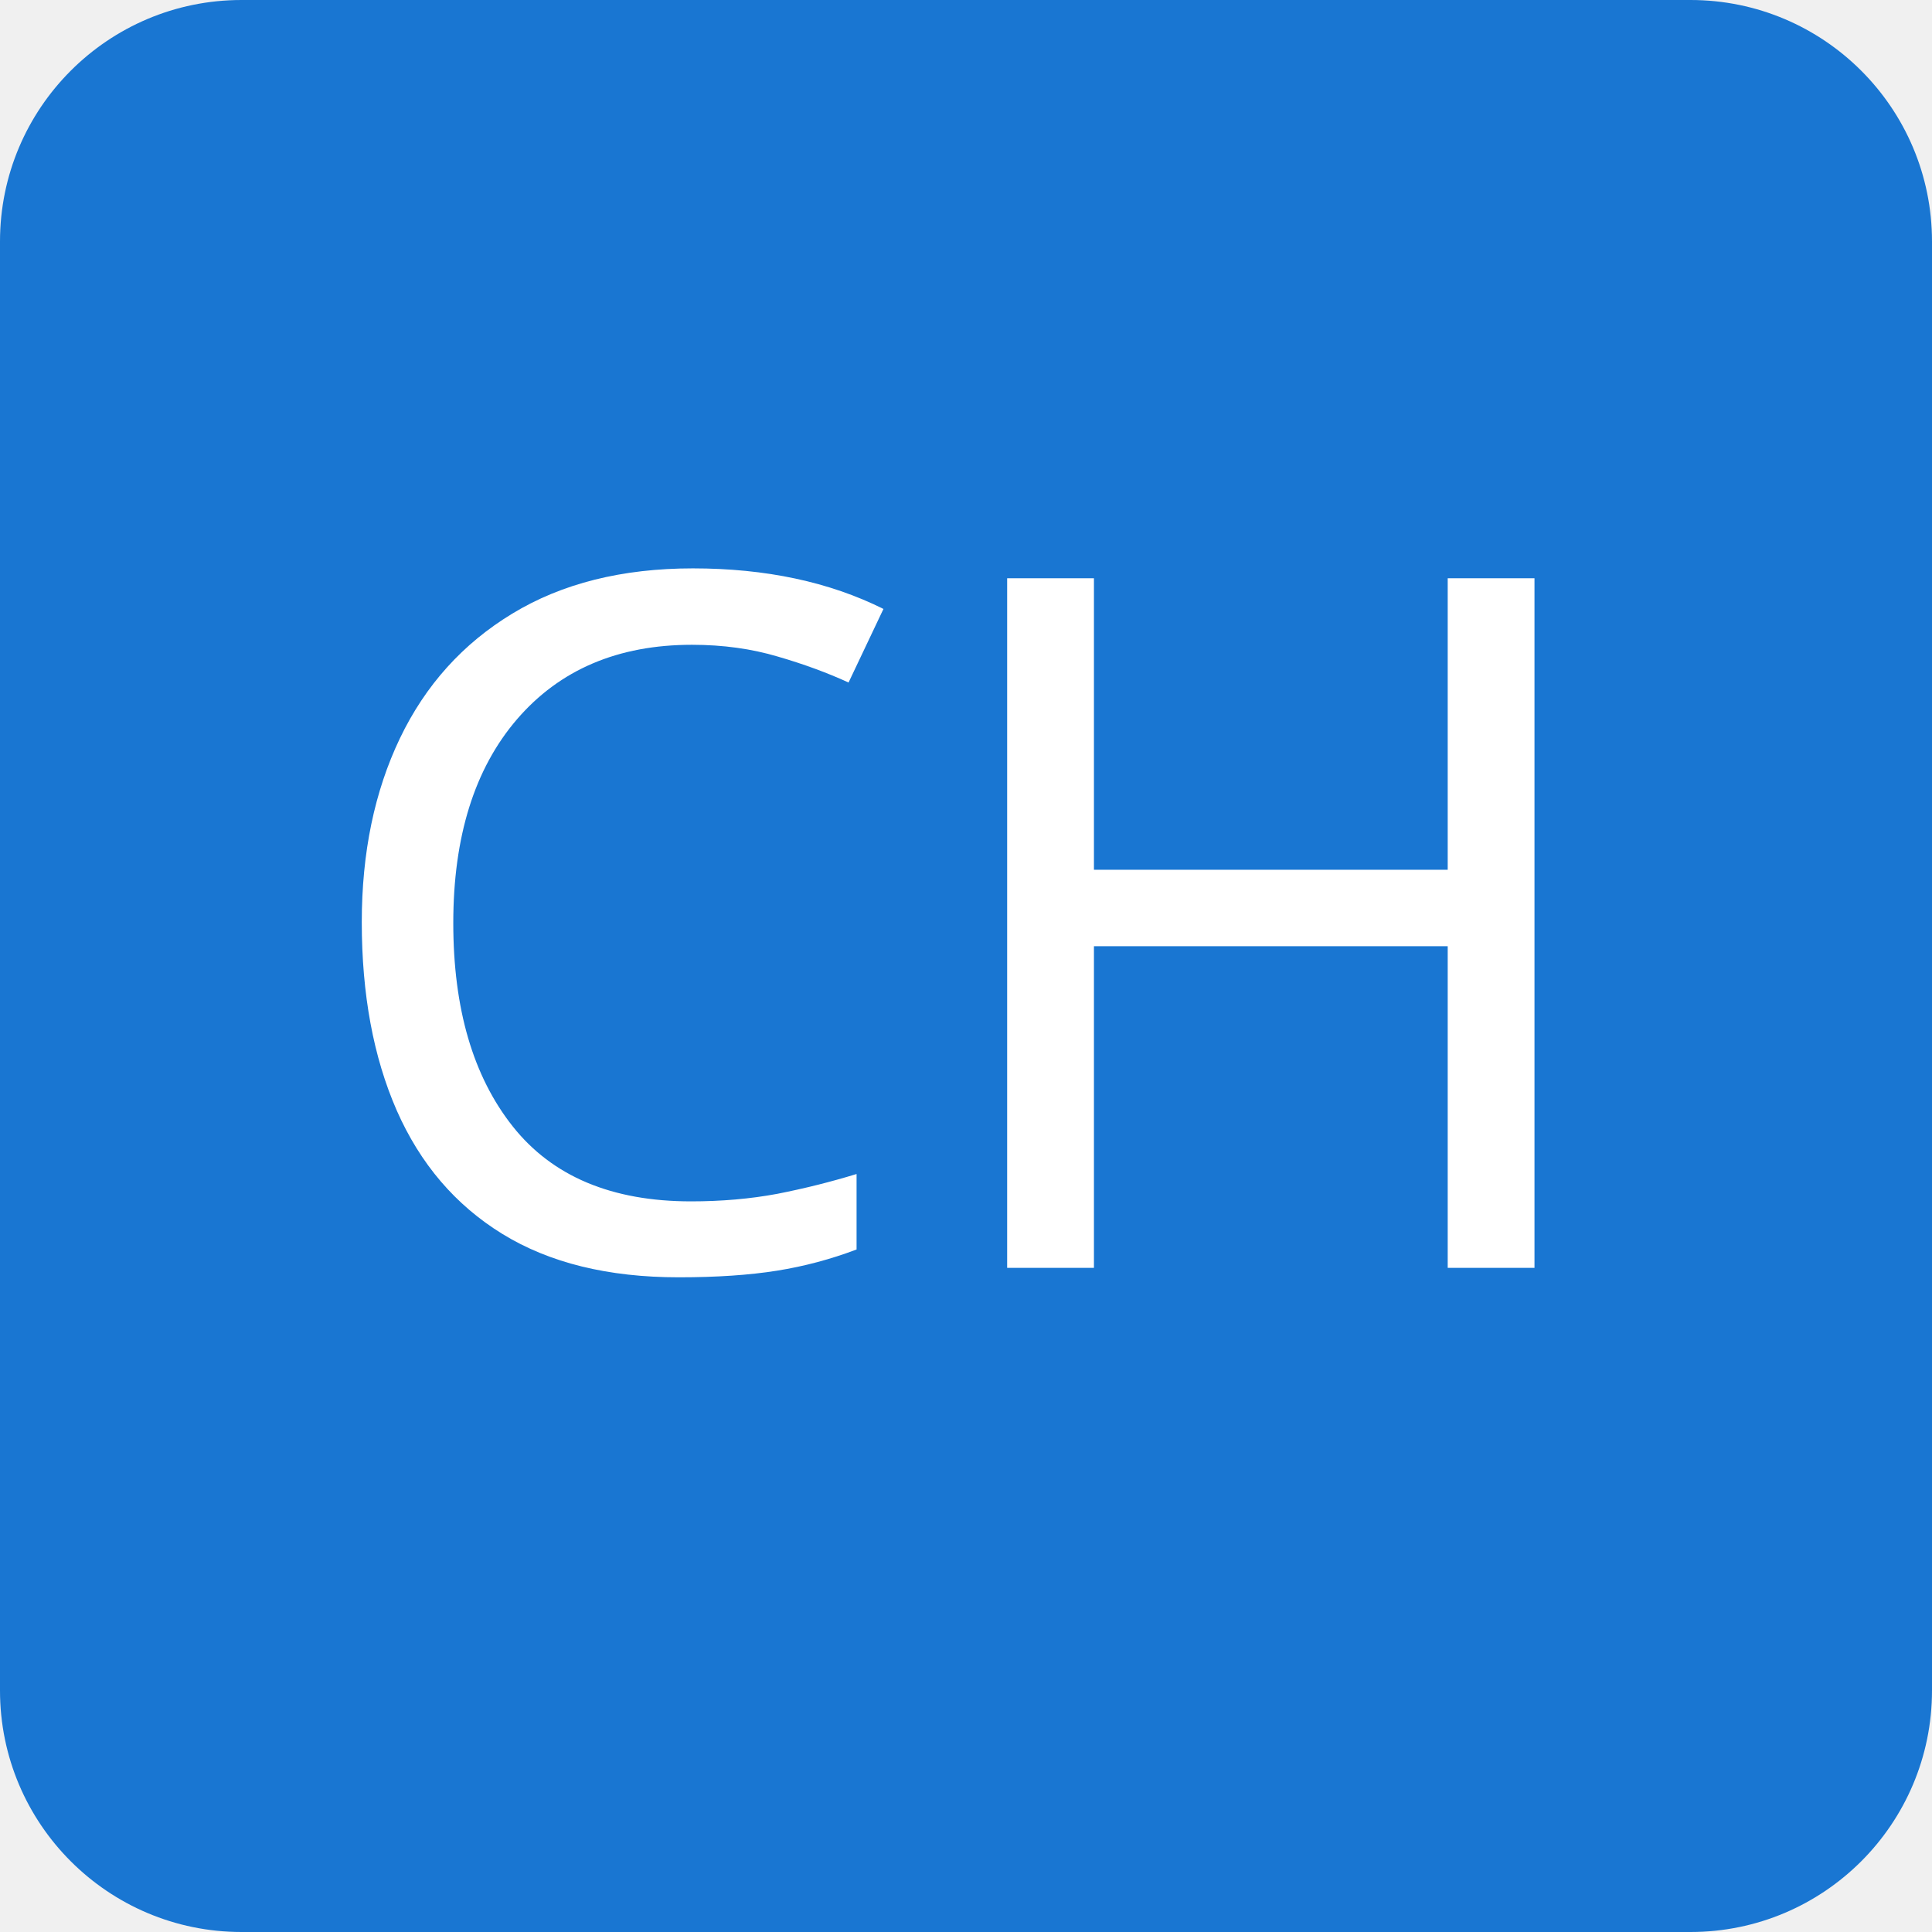
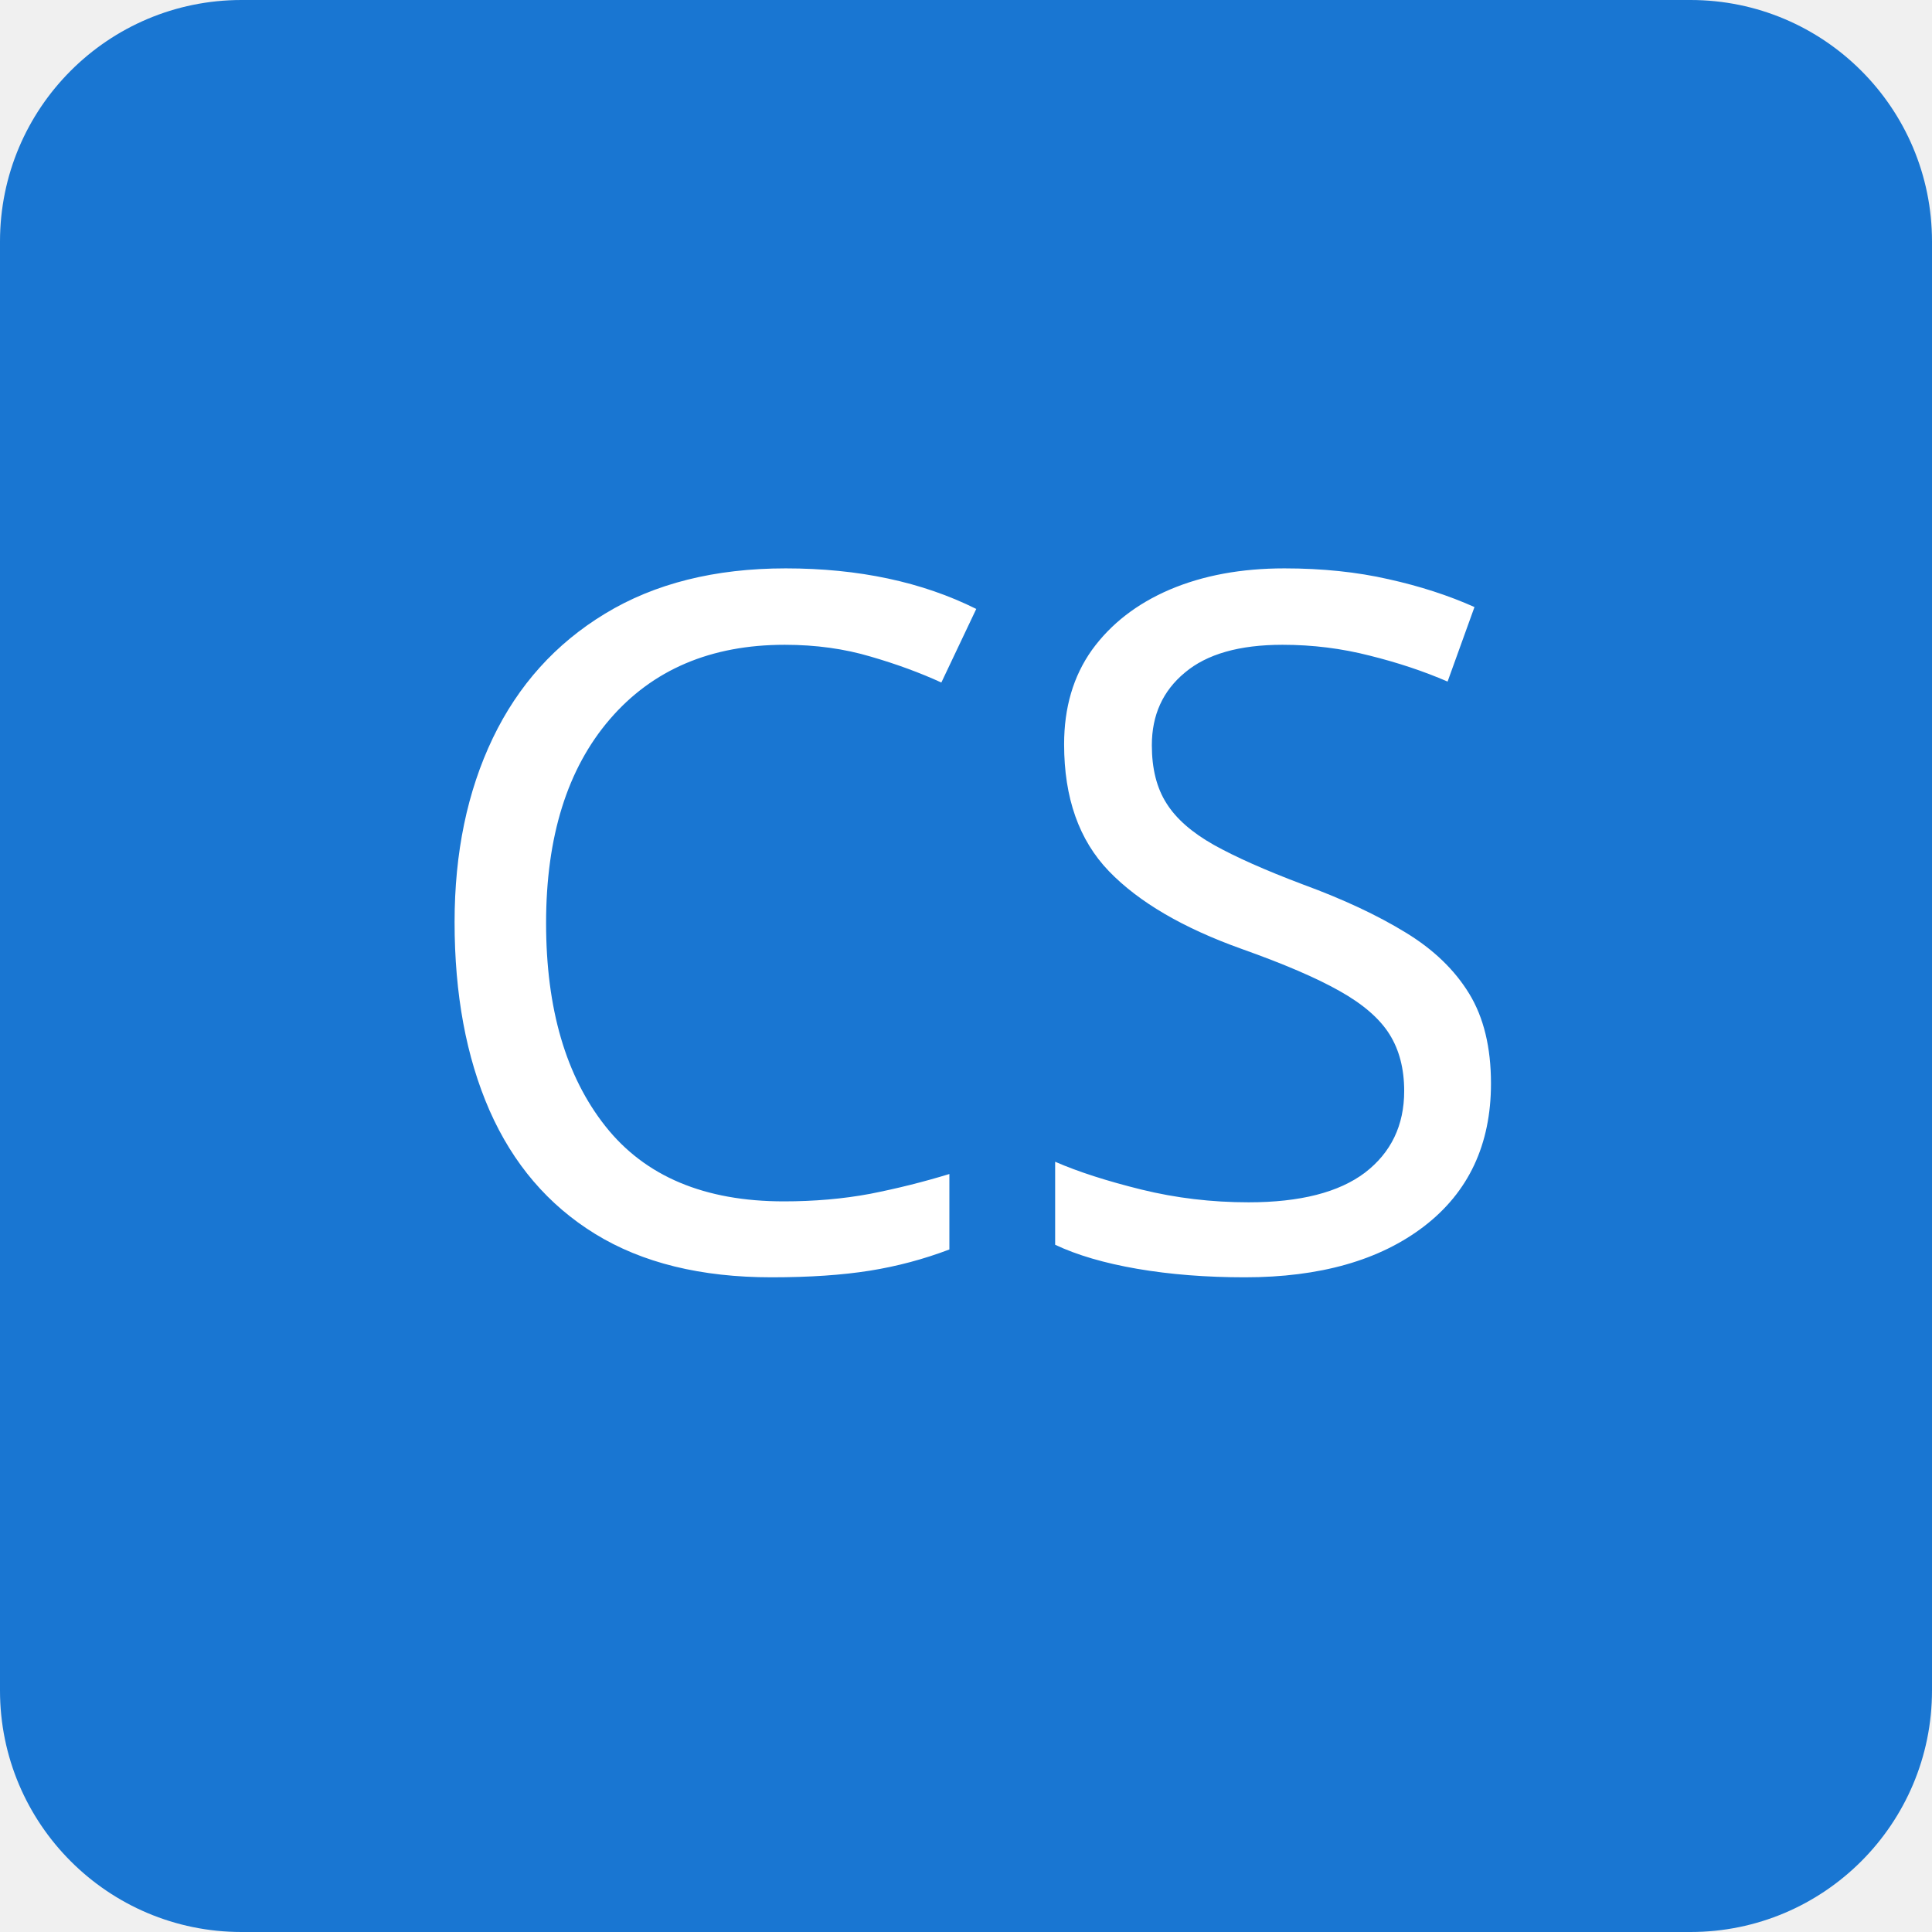
<svg xmlns="http://www.w3.org/2000/svg" viewBox="0 0 64 64">
  <rect width="64" height="64" rx="8" fill="#1976d2" />
-   <text x="32" y="42" font-family="'Segoe UI', sans-serif" font-size="32" fill="#fff" text-anchor="middle">CH</text>
+   <text x="32" y="42" font-family="'Segoe UI', sans-serif" font-size="32" fill="#fff" text-anchor="middle">CS</text>
</svg>
